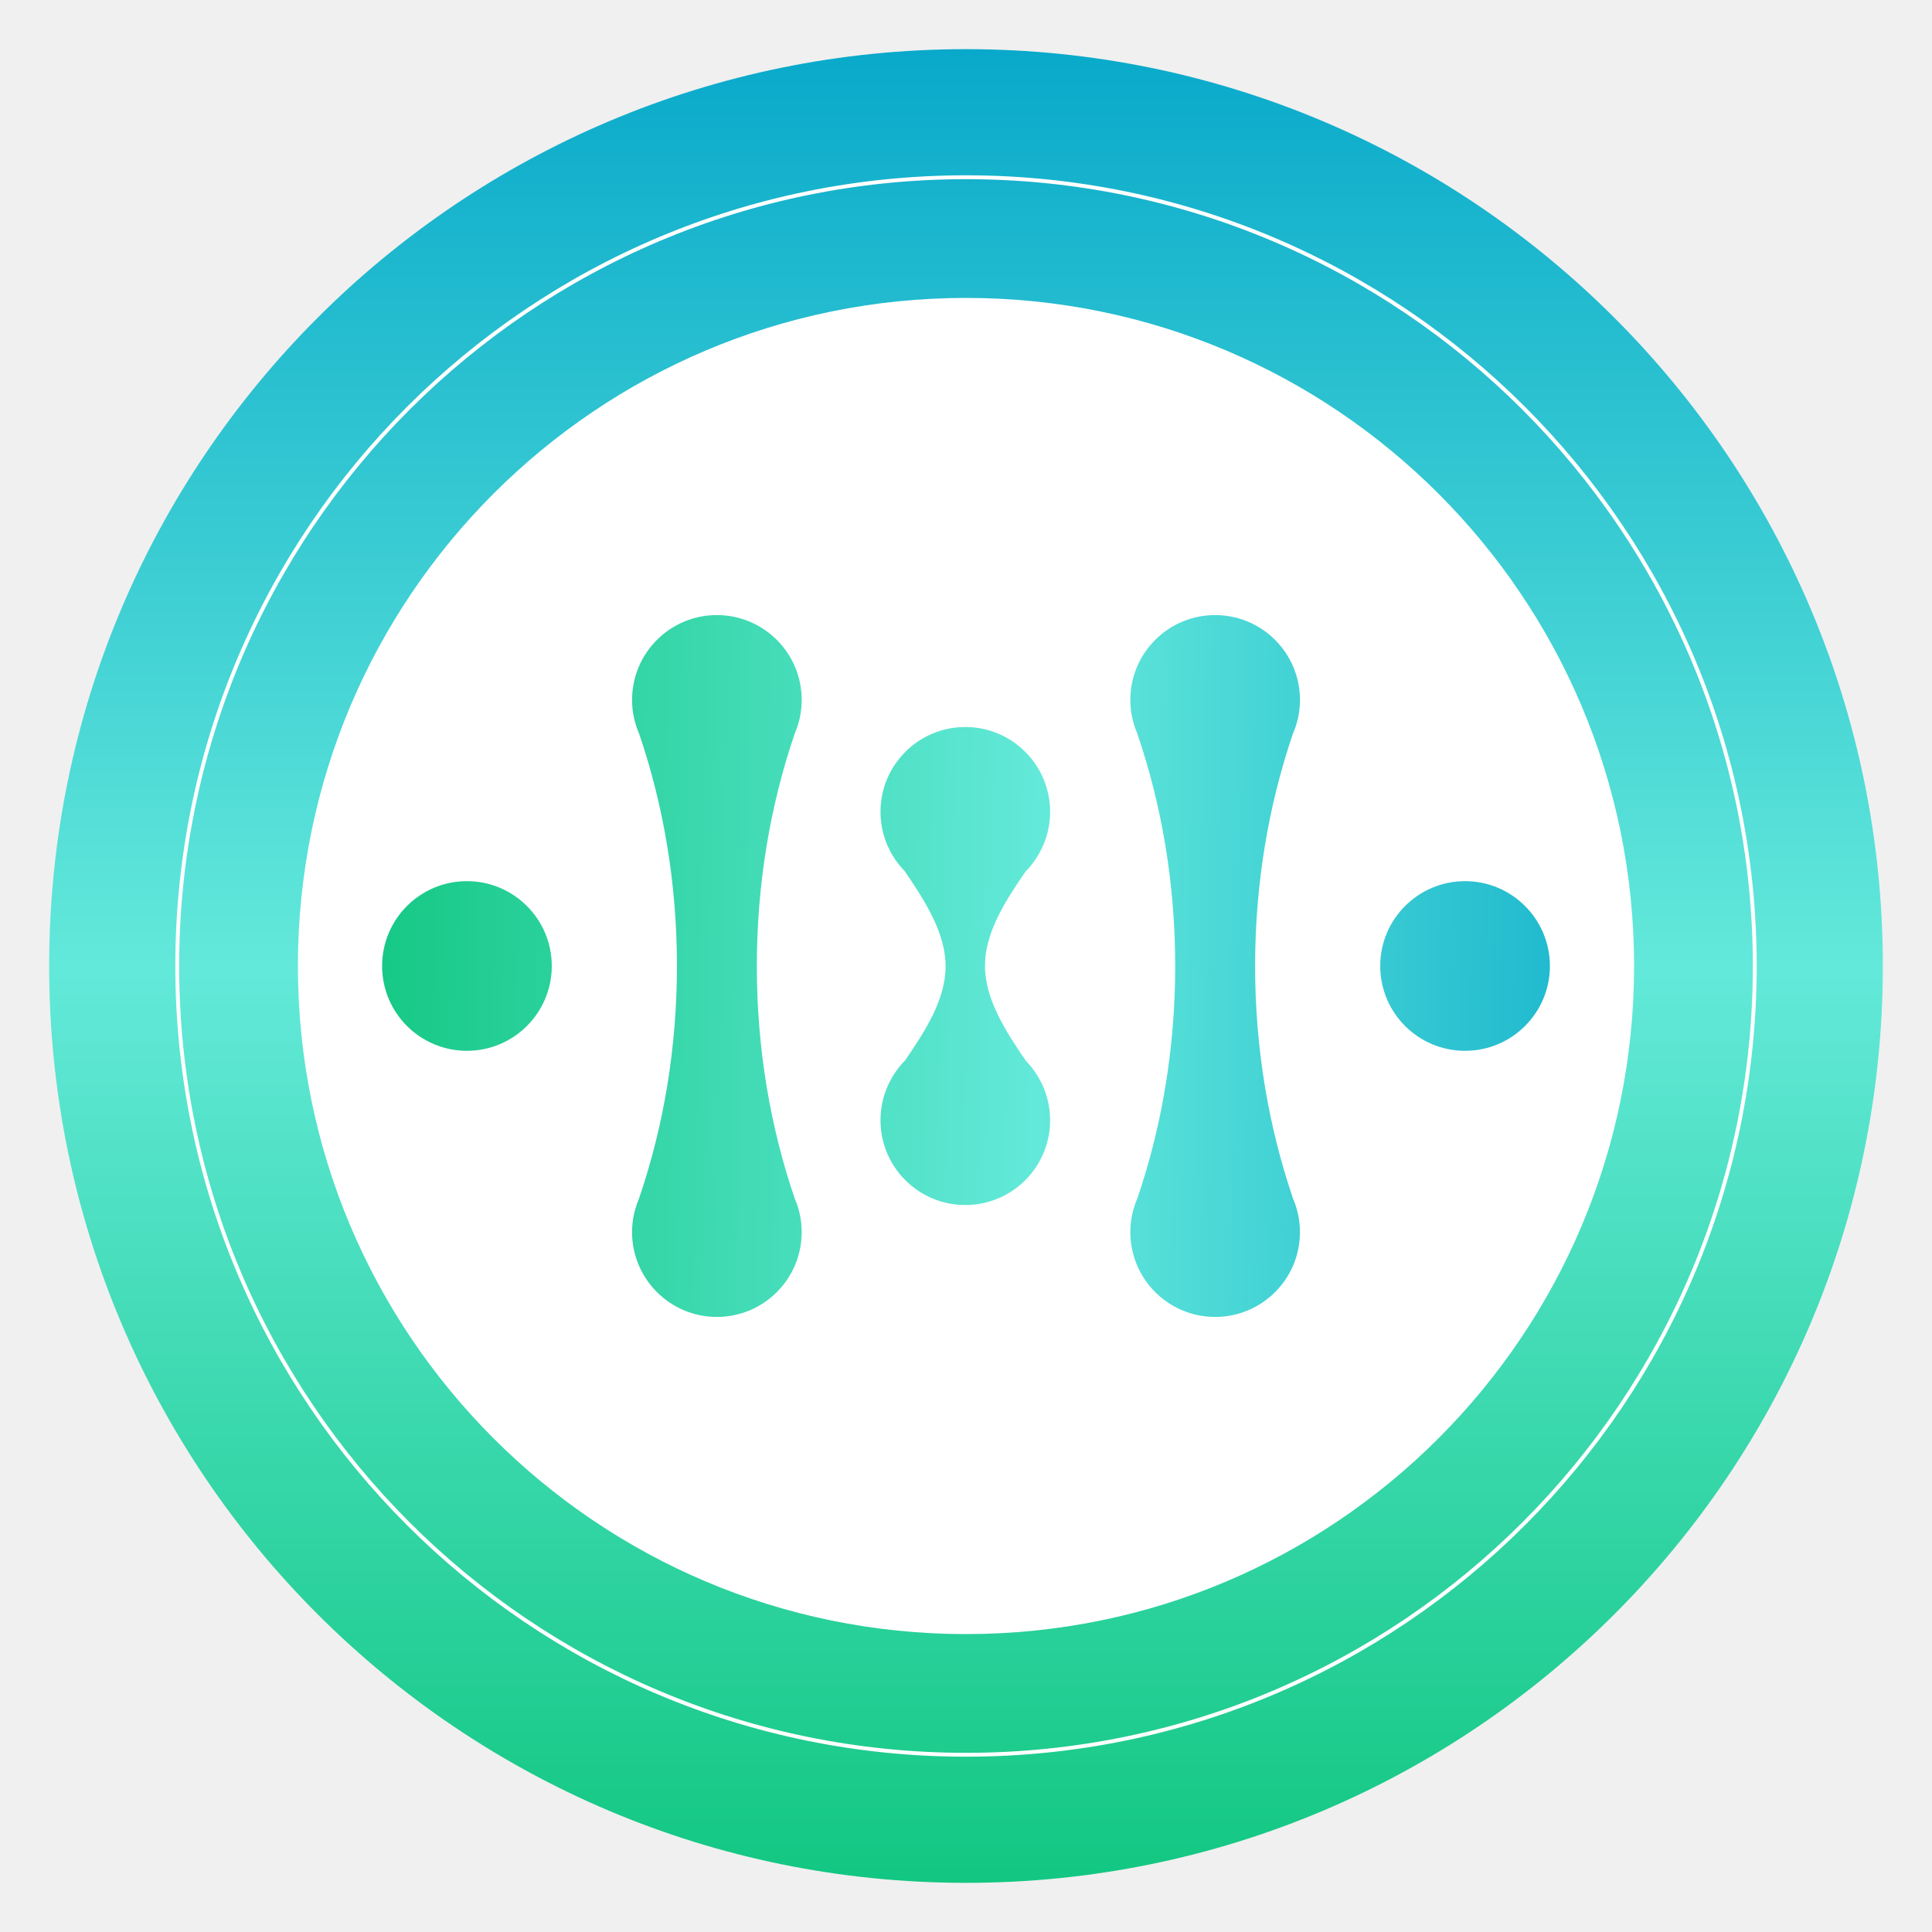
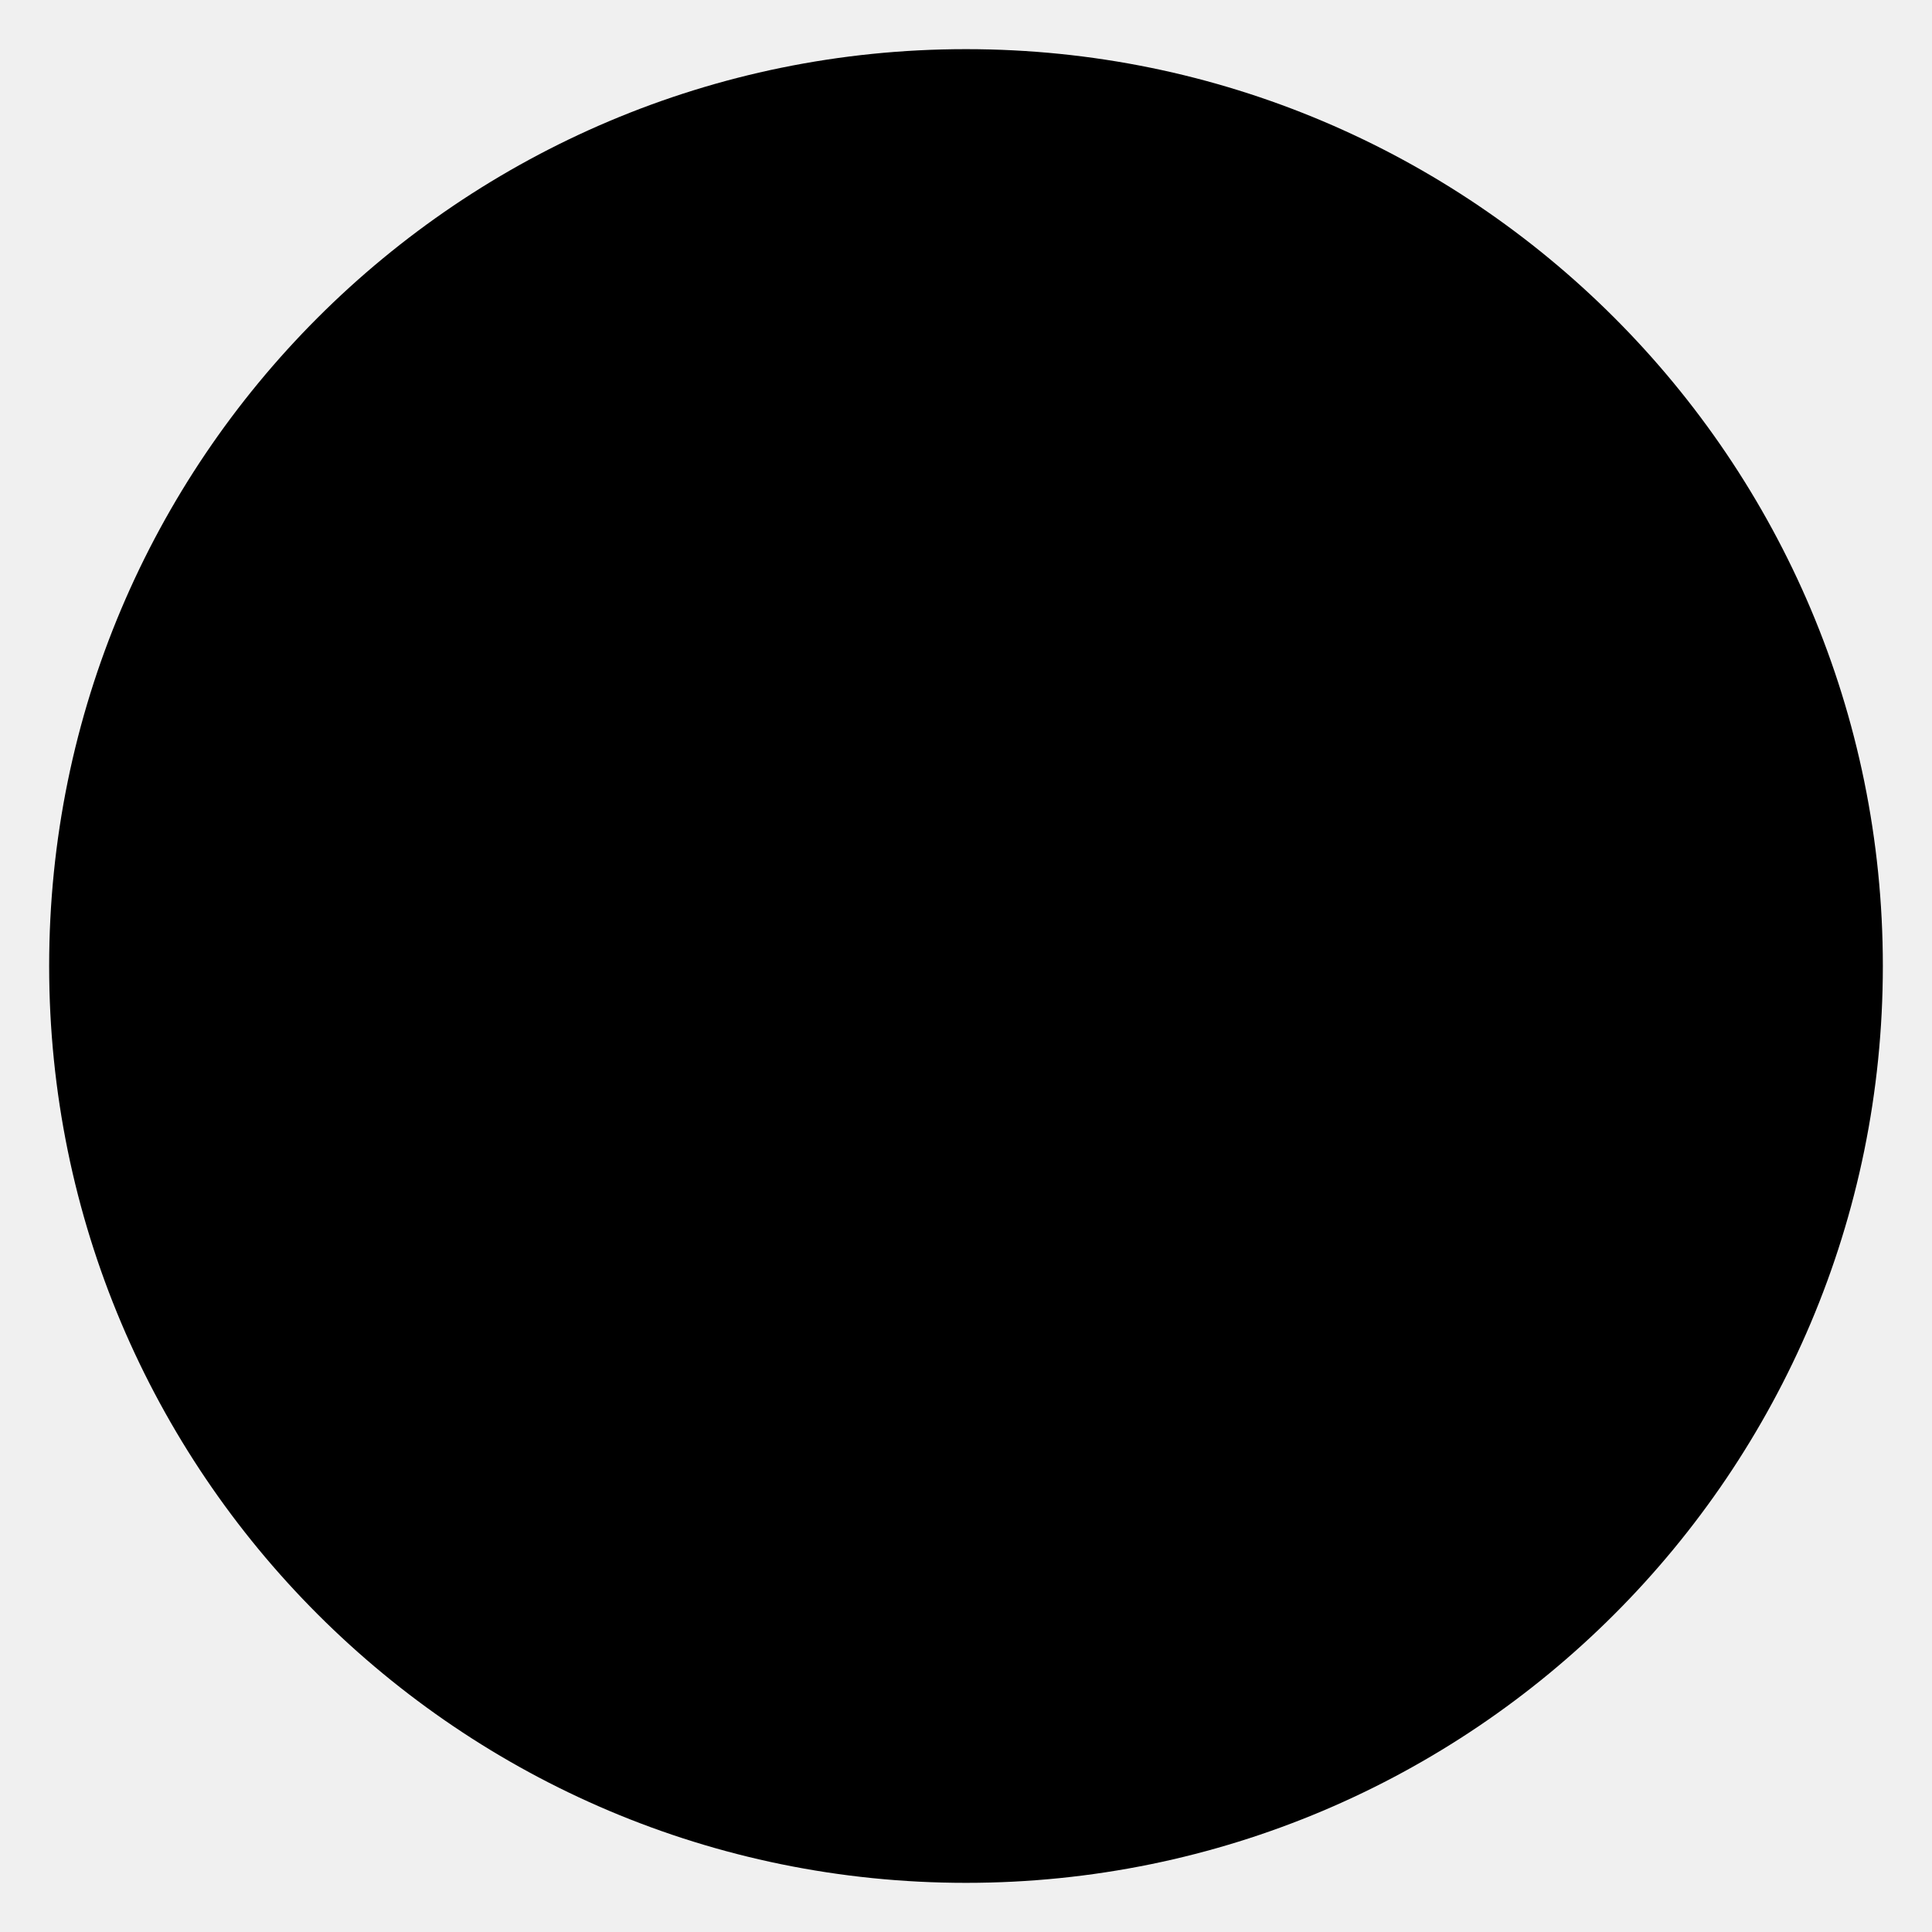
<svg xmlns="http://www.w3.org/2000/svg" version="1.1" id="Layer_1" x="0px" y="0px" viewBox="0 0 500 500" style="enable-background:new 0 0 500 500;" xml:space="preserve">
  <style type="text/css">
	.st0{fill:#FFFFFF;}
	.st1{fill:url(#SVGID_1_);}
	.st2{fill:url(#SVGID_2_);}
	.st3{fill:url(#SVGID_3_);}
	.st4{fill:url(#SVGID_4_);}
	.st5{fill:url(#SVGID_5_);}
	.st6{fill:url(#SVGID_6_);}
	.st7{fill:none;stroke:#FFFFFF;stroke-miterlimit:10;}
	.st8{fill:#6D6E71;}
	.st9{fill:url(#SVGID_7_);}
	.st10{fill:url(#SVGID_8_);}
	.st11{fill:url(#SVGID_9_);}
	.st12{fill:url(#SVGID_10_);}
	.st13{fill:url(#SVGID_11_);}
	.st14{fill:url(#SVGID_12_);}
	.st15{fill:url(#SVGID_13_);}
	.st16{fill:url(#SVGID_14_);}
	.st17{fill:url(#SVGID_15_);}
	.st18{fill:url(#SVGID_16_);}
	.st19{fill:url(#SVGID_17_);}
	.st20{fill:url(#SVGID_18_);}
	.st21{fill:url(#SVGID_19_);}
	.st22{fill:url(#SVGID_20_);}
	.st23{fill:url(#SVGID_21_);}
</style>
  <g>
    <linearGradient id="SVGID_1_" gradientUnits="userSpaceOnUse" x1="250" y1="487.277" x2="250" y2="12.723">
      <stop offset="0" style="stop-color:#12C781" />
      <stop offset="0.5" style="stop-color:#63E9DA" />
      <stop offset="1" style="stop-color:#09A9CB" />
    </linearGradient>
-     <circle class="st1" cx="250" cy="250" r="237.28" />
-     <circle class="st0" cx="250" cy="250" r="172.9" />
+     <circle className="st1" cx="250" cy="250" r="237.28" />
+     <circle className="st0" cx="250" cy="250" r="172.9" />
    <g>
      <g>
        <linearGradient id="SVGID_2_" gradientUnits="userSpaceOnUse" x1="88.986" y1="247.901" x2="449.422" y2="255.737">
          <stop offset="0" style="stop-color:#12C781" />
          <stop offset="0.5" style="stop-color:#63E9DA" />
          <stop offset="1" style="stop-color:#09A9CB" />
        </linearGradient>
-         <path class="st2" d="M195.87,250.34c-0.04-21.48,3.47-41.92,9.79-60.44h-0.01c1.17-2.68,1.83-5.64,1.83-8.76     c0-12.13-9.83-21.95-21.95-21.96c-12.13,0-21.95,9.83-21.95,21.96c0,3.12,0.66,6.07,1.83,8.76h0     c6.25,18.32,9.75,38.52,9.78,59.77c0.04,21.48-3.47,41.92-9.79,60.44h0.01c-1.17,2.68-1.83,5.64-1.83,8.76     c0,12.13,9.83,21.95,21.95,21.95c12.12,0,21.95-9.83,21.95-21.95c0-3.11-0.66-6.07-1.83-8.76     C199.4,291.78,195.9,271.59,195.87,250.34z" />
+         <path className="st2" d="M195.87,250.34c-0.04-21.48,3.47-41.92,9.79-60.44h-0.01c1.17-2.68,1.83-5.64,1.83-8.76     c0-12.13-9.83-21.95-21.95-21.96c-12.13,0-21.95,9.83-21.95,21.96c0,3.12,0.66,6.07,1.83,8.76h0     c6.25,18.32,9.75,38.52,9.78,59.77c0.04,21.48-3.47,41.92-9.79,60.44h0.01c-1.17,2.68-1.83,5.64-1.83,8.76     c0,12.13,9.83,21.95,21.95,21.95c12.12,0,21.95-9.83,21.95-21.95c0-3.11-0.66-6.07-1.83-8.76     C199.4,291.78,195.9,271.59,195.87,250.34z" />
        <linearGradient id="SVGID_3_" gradientUnits="userSpaceOnUse" x1="88.956" y1="249.305" x2="449.391" y2="257.141">
          <stop offset="0" style="stop-color:#12C781" />
          <stop offset="0.5" style="stop-color:#63E9DA" />
          <stop offset="1" style="stop-color:#09A9CB" />
        </linearGradient>
-         <path class="st3" d="M120.84,228.04c-12.12,0-21.95,9.83-21.95,21.96c0,12.12,9.83,21.95,21.95,21.95     c12.12,0,21.96-9.83,21.96-21.95C142.8,237.88,132.96,228.04,120.84,228.04z" />
+         <path className="st3" d="M120.84,228.04c-12.12,0-21.95,9.83-21.95,21.96c0,12.12,9.83,21.95,21.95,21.95     c12.12,0,21.96-9.83,21.96-21.95C142.8,237.88,132.96,228.04,120.84,228.04z" />
      </g>
      <g>
        <linearGradient id="SVGID_4_" gradientUnits="userSpaceOnUse" x1="89.047" y1="245.099" x2="449.483" y2="252.935">
          <stop offset="0" style="stop-color:#12C781" />
          <stop offset="0.5" style="stop-color:#63E9DA" />
          <stop offset="1" style="stop-color:#09A9CB" />
        </linearGradient>
-         <path class="st4" d="M314.48,159.18c-12.13,0-21.95,9.83-21.95,21.96c0,3.12,0.66,6.07,1.83,8.76h-0.01     c6.32,18.52,9.83,38.95,9.79,60.44c-0.04,21.25-3.53,41.45-9.78,59.77c-1.17,2.68-1.83,5.64-1.83,8.76     c0,12.13,9.83,21.95,21.95,21.95c12.13,0,21.95-9.83,21.95-21.95c0-3.11-0.66-6.07-1.83-8.76h0.01     c-6.31-18.52-9.83-38.95-9.79-60.44c0.04-21.25,3.53-41.45,9.78-59.77h0c1.17-2.68,1.83-5.64,1.83-8.76     C336.43,169.01,326.61,159.19,314.48,159.18z" />
+         <path className="st4" d="M314.48,159.18c-12.13,0-21.95,9.83-21.95,21.96c0,3.12,0.66,6.07,1.83,8.76h-0.01     c6.32,18.52,9.83,38.95,9.79,60.44c-0.04,21.25-3.53,41.45-9.78,59.77c-1.17,2.68-1.83,5.64-1.83,8.76     c0,12.13,9.83,21.95,21.95,21.95c12.13,0,21.95-9.83,21.95-21.95c0-3.11-0.66-6.07-1.83-8.76h0.01     c-6.31-18.52-9.83-38.95-9.79-60.44c0.04-21.25,3.53-41.45,9.78-59.77h0c1.17-2.68,1.83-5.64,1.83-8.76     C336.43,169.01,326.61,159.19,314.48,159.18z" />
        <linearGradient id="SVGID_5_" gradientUnits="userSpaceOnUse" x1="89.016" y1="246.506" x2="449.452" y2="254.342">
          <stop offset="0" style="stop-color:#12C781" />
          <stop offset="0.5" style="stop-color:#63E9DA" />
          <stop offset="1" style="stop-color:#09A9CB" />
        </linearGradient>
-         <path class="st5" d="M269.94,281.08c-0.04-0.06-0.08-0.11-0.11-0.17c-1.07-2.39-2.55-4.55-4.36-6.4     c-5.32-7.76-10.6-16.06-10.56-24.69c0.03-8.47,5.24-16.63,10.49-24.26c1.85-1.87,3.36-4.08,4.45-6.52     c0.03-0.04,0.06-0.09,0.09-0.13h-0.02c1.18-2.7,1.85-5.67,1.85-8.81c0-12.12-9.83-21.95-21.95-21.95     c-12.12,0-21.95,9.83-21.95,21.95c0,3.13,0.67,6.11,1.85,8.81h-0.04c0.04,0.06,0.09,0.13,0.13,0.19     c1.07,2.37,2.54,4.52,4.33,6.36c5.32,7.77,10.61,16.07,10.58,24.71c-0.03,8.48-5.24,16.63-10.49,24.27     c-1.85,1.87-3.35,4.07-4.44,6.5c-0.03,0.05-0.07,0.1-0.1,0.15h0.03c-1.18,2.7-1.85,5.67-1.85,8.81     c0,12.13,9.83,21.96,21.95,21.96c12.13,0,21.95-9.83,21.95-21.96c0-3.13-0.67-6.11-1.85-8.81H269.94z" />
+         <path className="st5" d="M269.94,281.08c-0.04-0.06-0.08-0.11-0.11-0.17c-1.07-2.39-2.55-4.55-4.36-6.4     c-5.32-7.76-10.6-16.06-10.56-24.69c0.03-8.47,5.24-16.63,10.49-24.26c1.85-1.87,3.36-4.08,4.45-6.52     c0.03-0.04,0.06-0.09,0.09-0.13h-0.02c1.18-2.7,1.85-5.67,1.85-8.81c0-12.12-9.83-21.95-21.95-21.95     c-12.12,0-21.95,9.83-21.95,21.95c0,3.13,0.67,6.11,1.85,8.81h-0.04c0.04,0.06,0.09,0.13,0.13,0.19     c1.07,2.37,2.54,4.52,4.33,6.36c5.32,7.77,10.61,16.07,10.58,24.71c-0.03,8.48-5.24,16.63-10.49,24.27     c-1.85,1.87-3.35,4.07-4.44,6.5c-0.03,0.05-0.07,0.1-0.1,0.15h0.03c-1.18,2.7-1.85,5.67-1.85,8.81     c0,12.13,9.83,21.96,21.95,21.96c12.13,0,21.95-9.83,21.95-21.96c0-3.13-0.67-6.11-1.85-8.81H269.94z" />
        <linearGradient id="SVGID_6_" gradientUnits="userSpaceOnUse" x1="89.078" y1="243.693" x2="449.513" y2="251.528">
          <stop offset="0" style="stop-color:#12C781" />
          <stop offset="0.5" style="stop-color:#63E9DA" />
          <stop offset="1" style="stop-color:#09A9CB" />
        </linearGradient>
-         <path class="st6" d="M379.16,228.04c-12.12,0-21.96,9.83-21.96,21.96c0,12.12,9.83,21.95,21.96,21.95     c12.12,0,21.95-9.83,21.95-21.95C401.11,237.88,391.28,228.05,379.16,228.04z" />
+         <path className="st6" d="M379.16,228.04c-12.12,0-21.96,9.83-21.96,21.96c0,12.12,9.83,21.95,21.96,21.95     c12.12,0,21.95-9.83,21.95-21.95C401.11,237.88,391.28,228.05,379.16,228.04z" />
      </g>
    </g>
-     <circle class="st7" cx="250" cy="250" r="204.13" />
+     <circle className="st7" cx="250" cy="250" r="204.13" />
  </g>
</svg>
